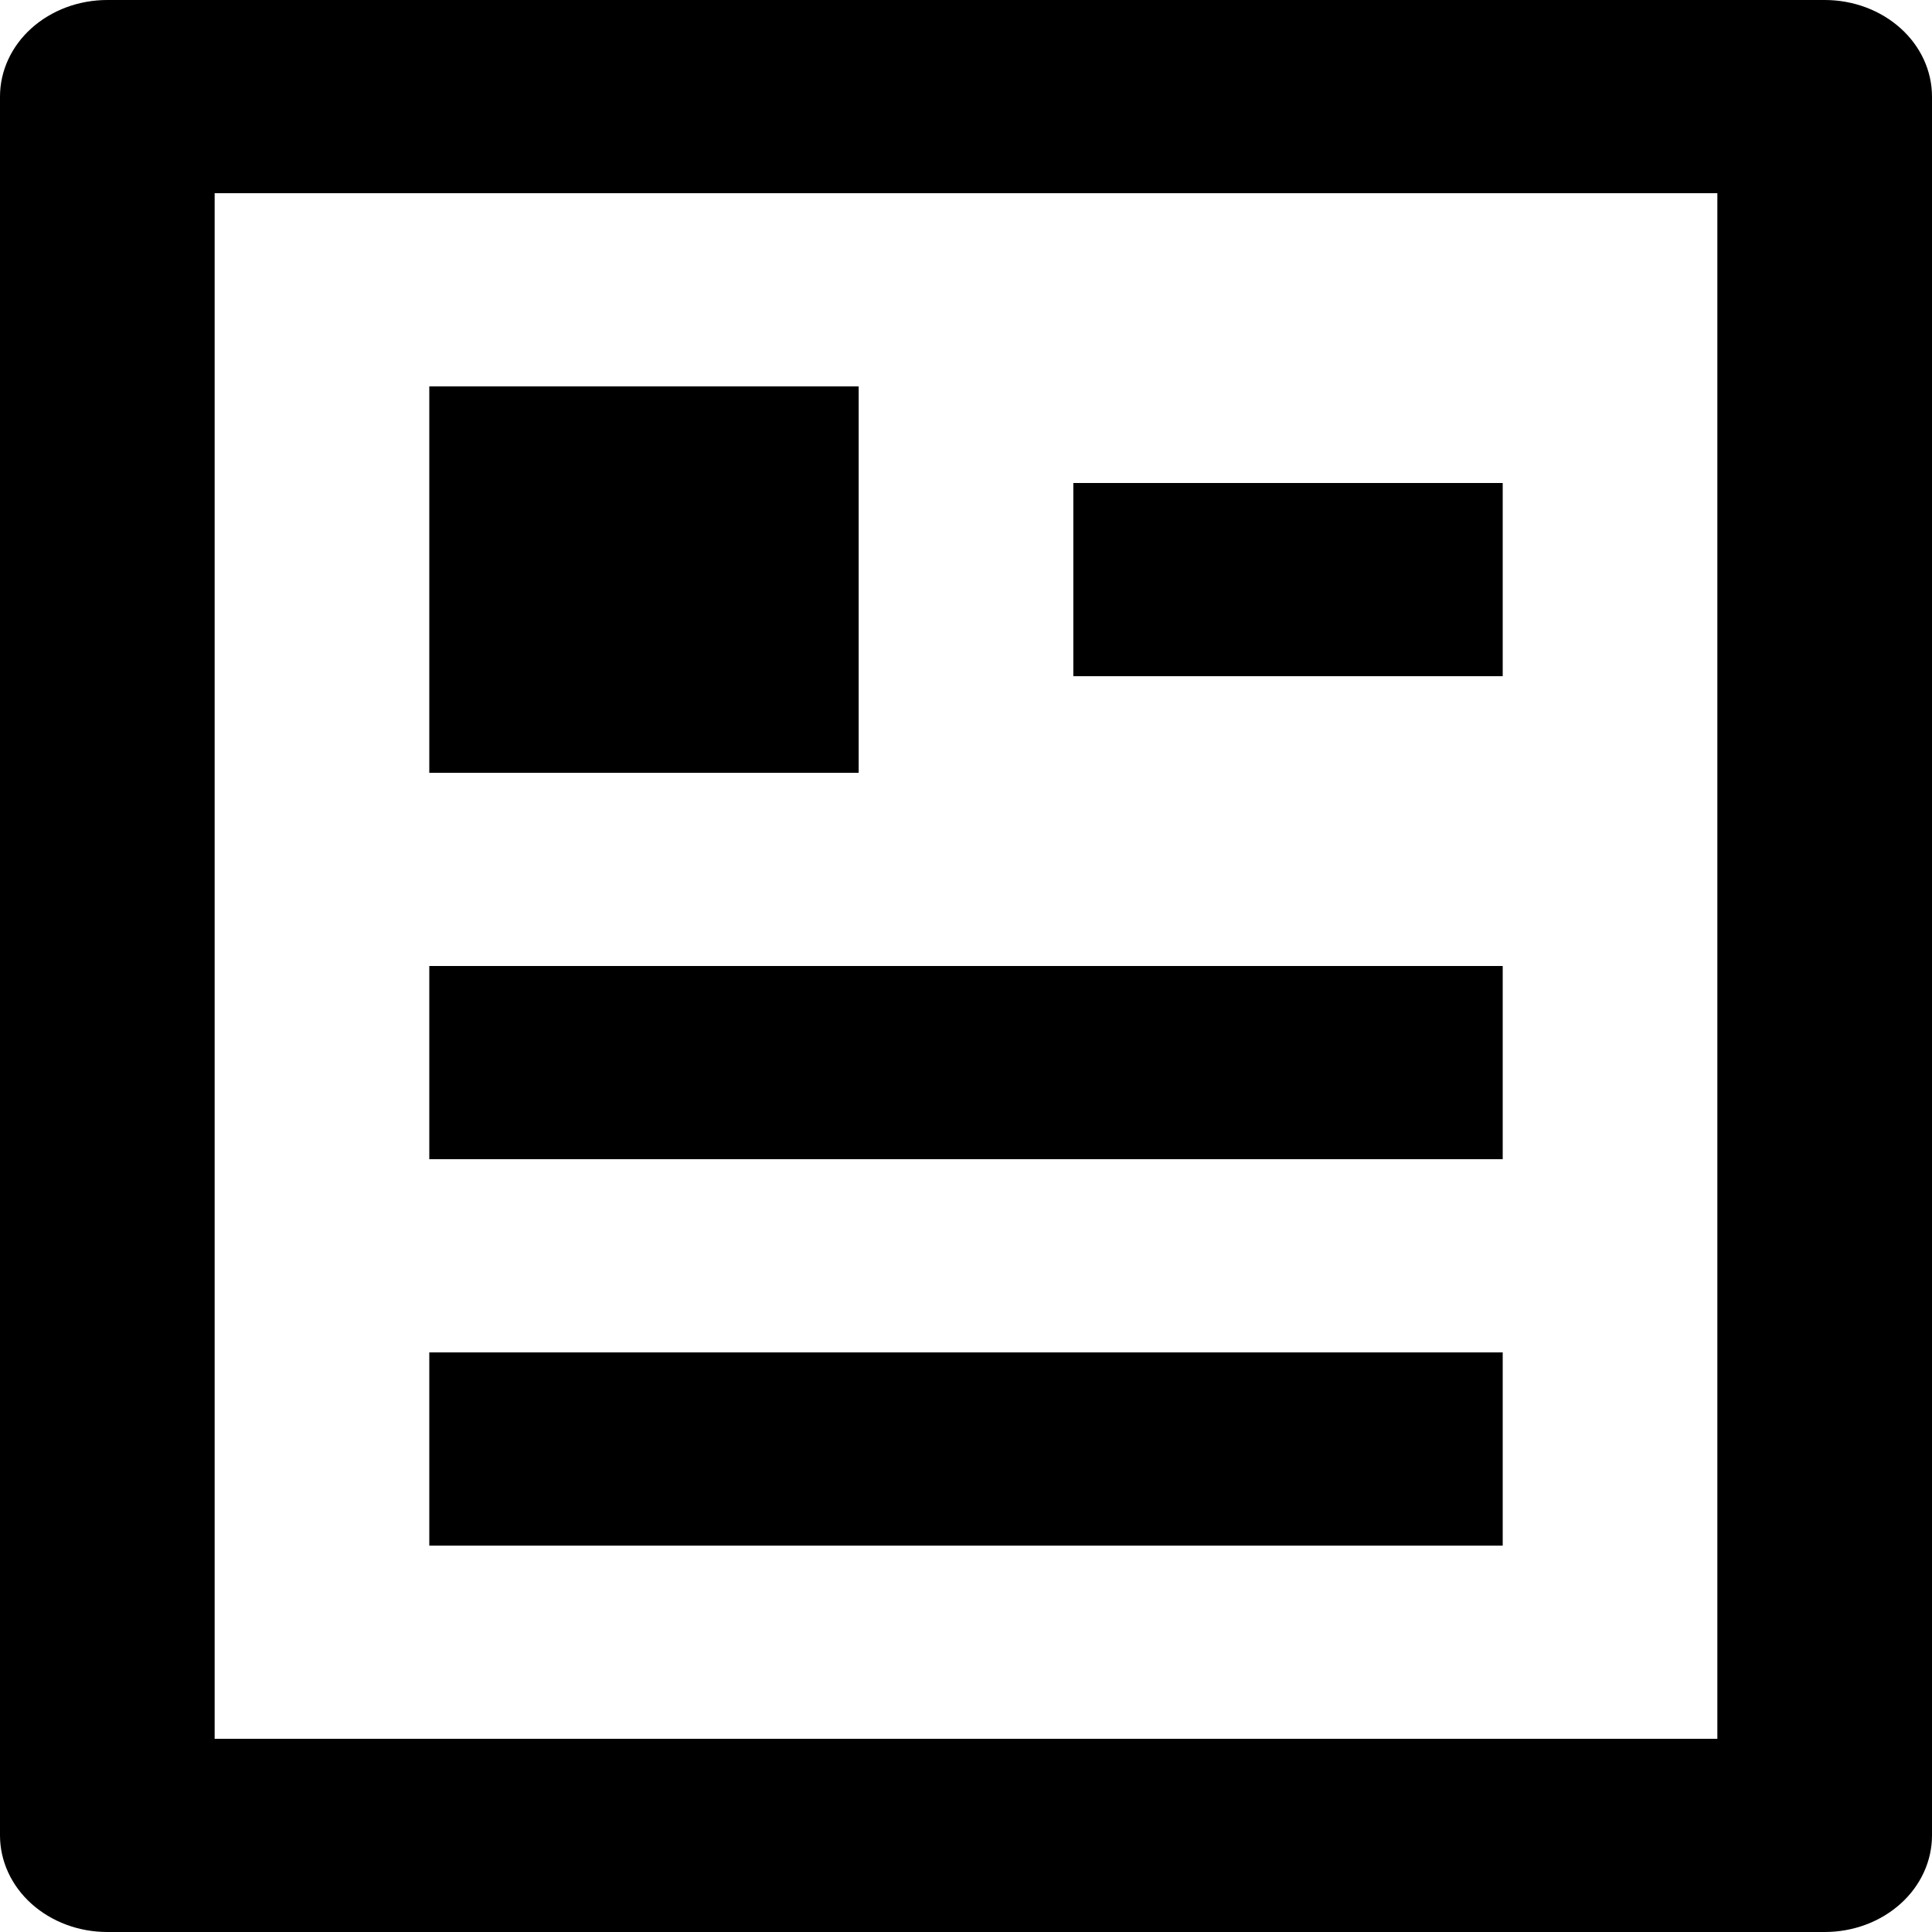
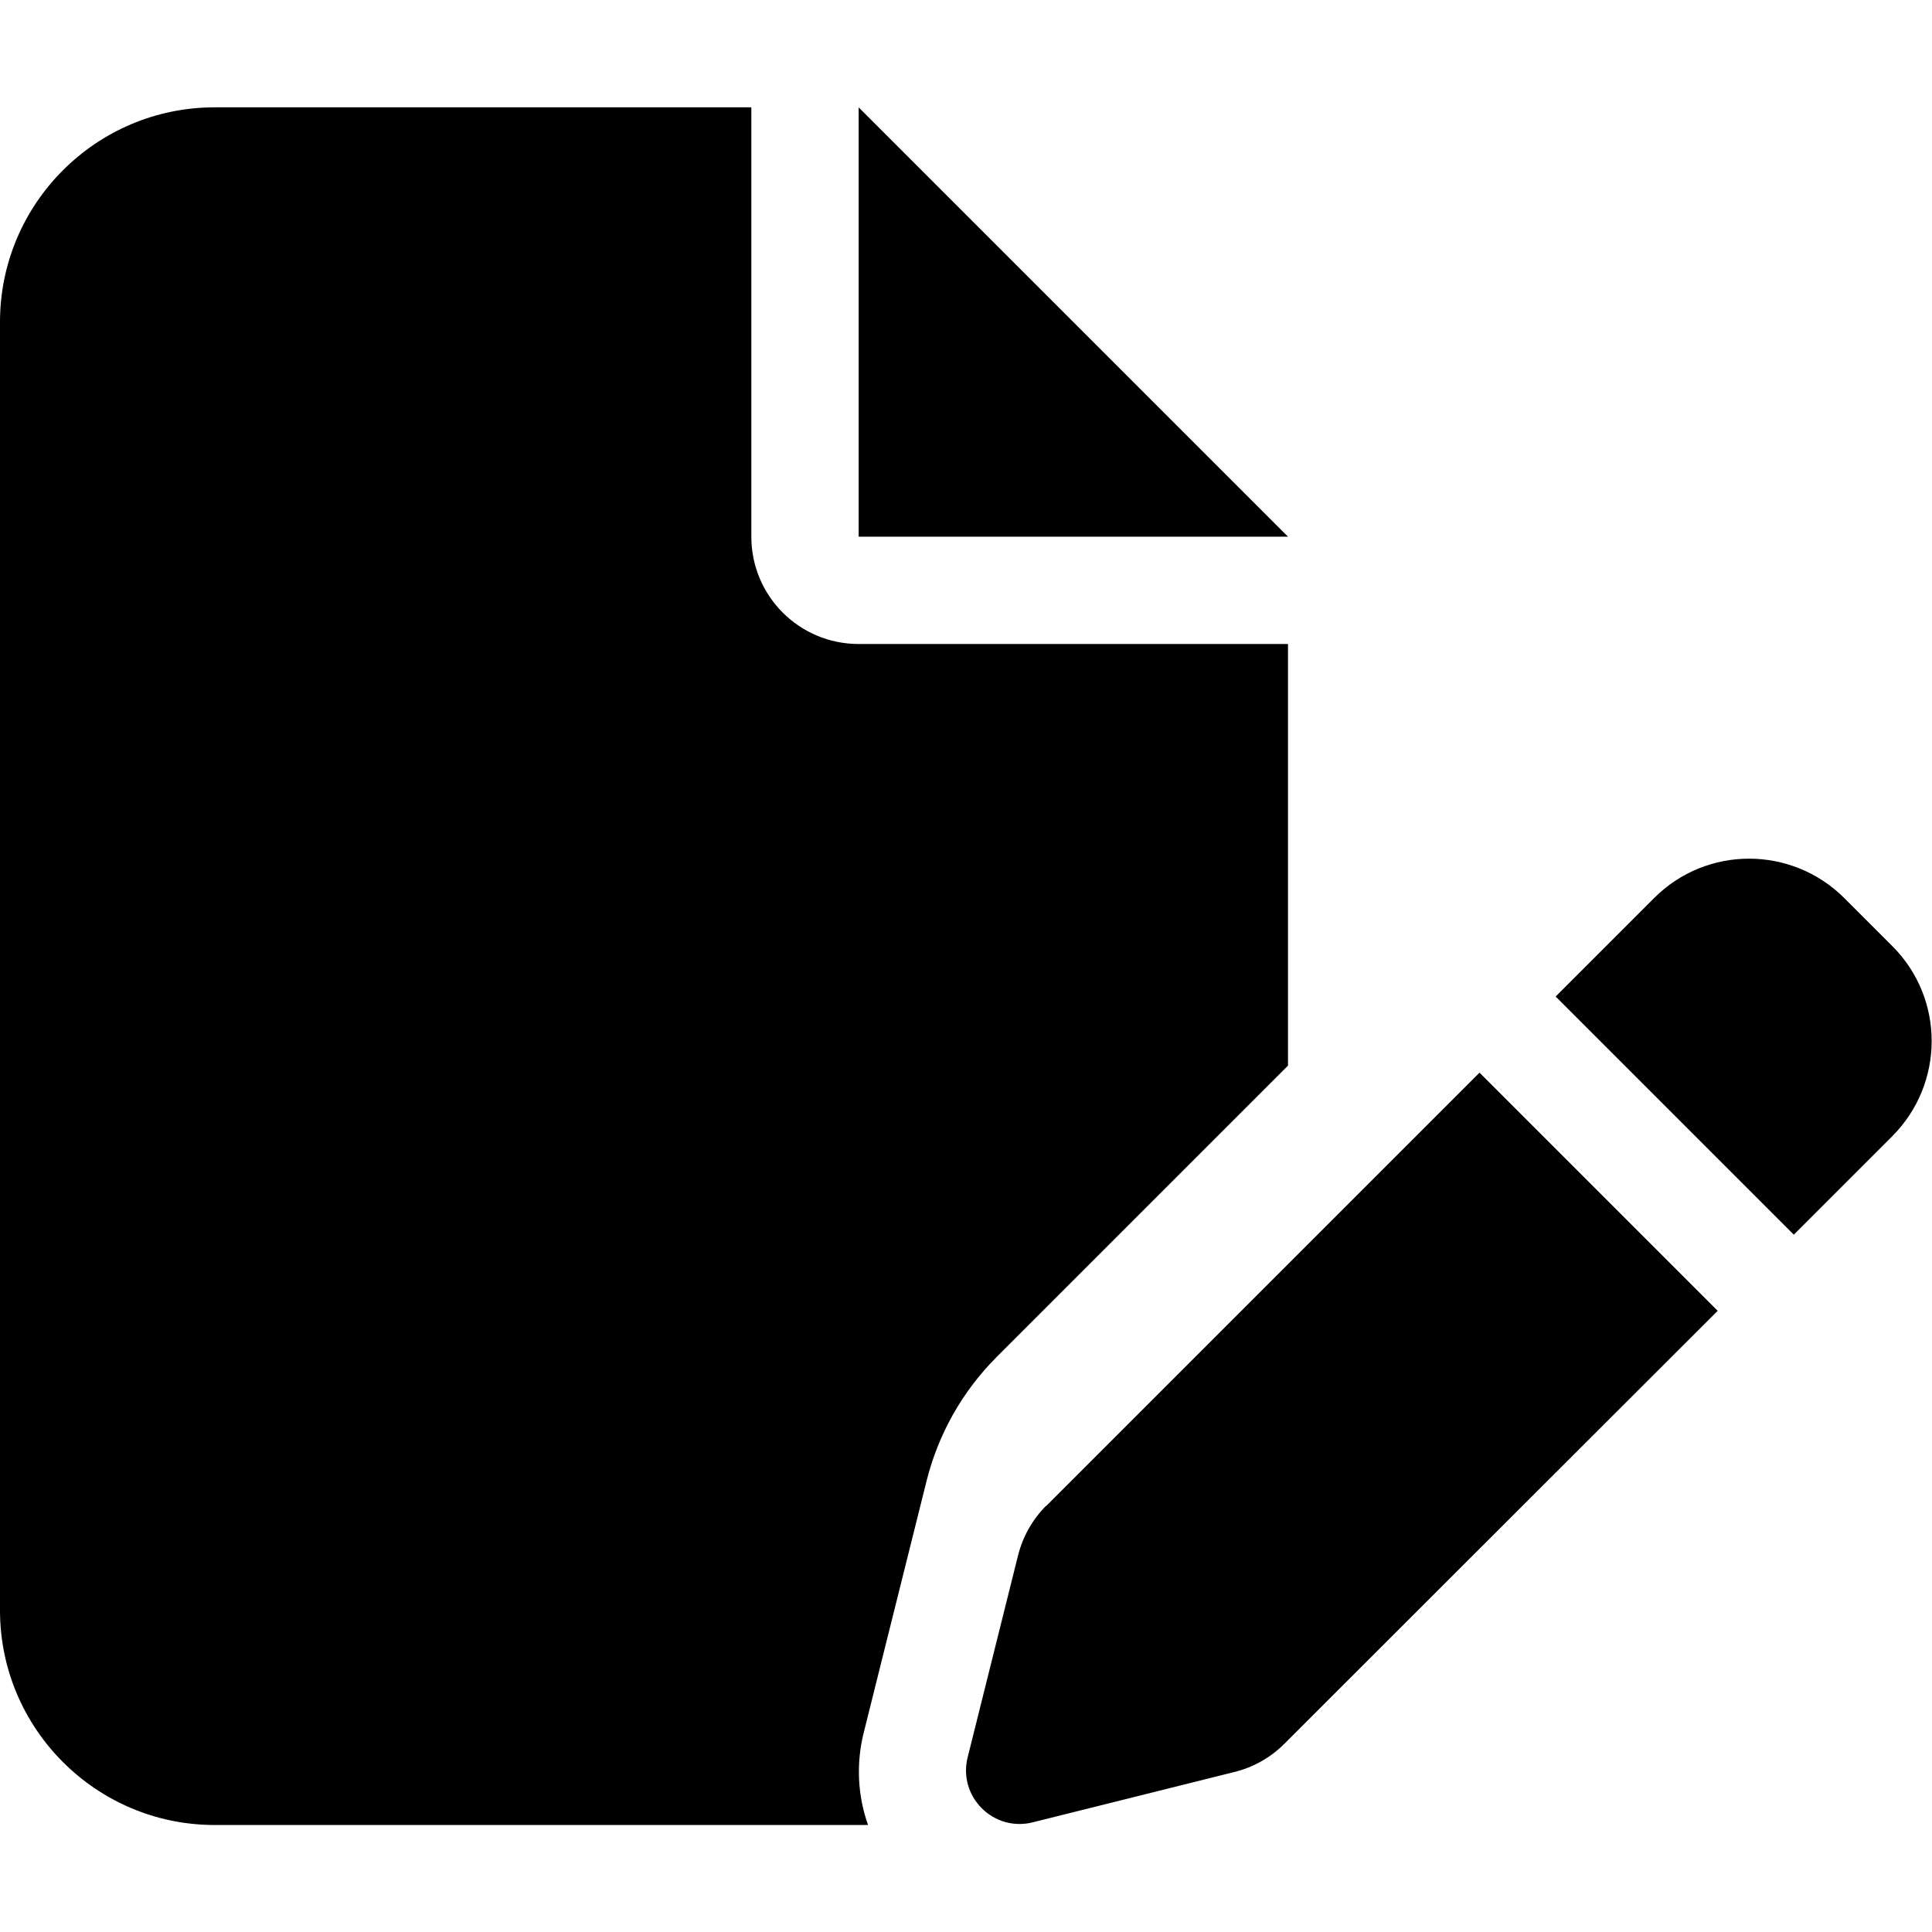
- <svg xmlns="http://www.w3.org/2000/svg" width="20" height="20" viewBox="0 0 20 20">
-   <path d="M18.889 20H1.111C0.816 20 0.534 19.895 0.325 19.707C0.117 19.52 0 19.265 0 19V1C0 0.735 0.117 0.48 0.325 0.293C0.534 0.105 0.816 0 1.111 0H18.889C19.184 0 19.466 0.105 19.675 0.293C19.883 0.48 20 0.735 20 1V19C20 19.265 19.883 19.52 19.675 19.707C19.466 19.895 19.184 20 18.889 20ZM17.778 18V2H2.222V18H17.778ZM4.444 4H8.889V8H4.444V4ZM4.444 10H15.556V12H4.444V10ZM4.444 14H15.556V16H4.444V14ZM11.111 5H15.556V7H11.111V5Z" />
+ <svg xmlns="http://www.w3.org/2000/svg" height="25" width="25" viewBox="0 0 576 512">
+   <path d="M0 64C0 28.7 28.7 0 64 0H224V128c0 17.7 14.3 32 32 32H384V285.7l-86.8 86.8c-10.3 10.3-17.5 23.1-21 37.2l-18.7 74.9c-2.3 9.2-1.8 18.8 1.3 27.5H64c-35.3 0-64-28.7-64-64V64zm384 64H256V0L384 128zM549.8 235.7l14.4 14.4c15.6 15.6 15.6 40.9 0 56.6l-29.4 29.4-71-71 29.4-29.4c15.6-15.6 40.9-15.6 56.6 0zM311.9 417L441.1 287.8l71 71L382.9 487.9c-4.1 4.1-9.2 7-14.9 8.4l-60.1 15c-5.5 1.4-11.2-.2-15.2-4.2s-5.6-9.7-4.2-15.2l15-60.1c1.4-5.6 4.3-10.8 8.4-14.9z" />
</svg>
